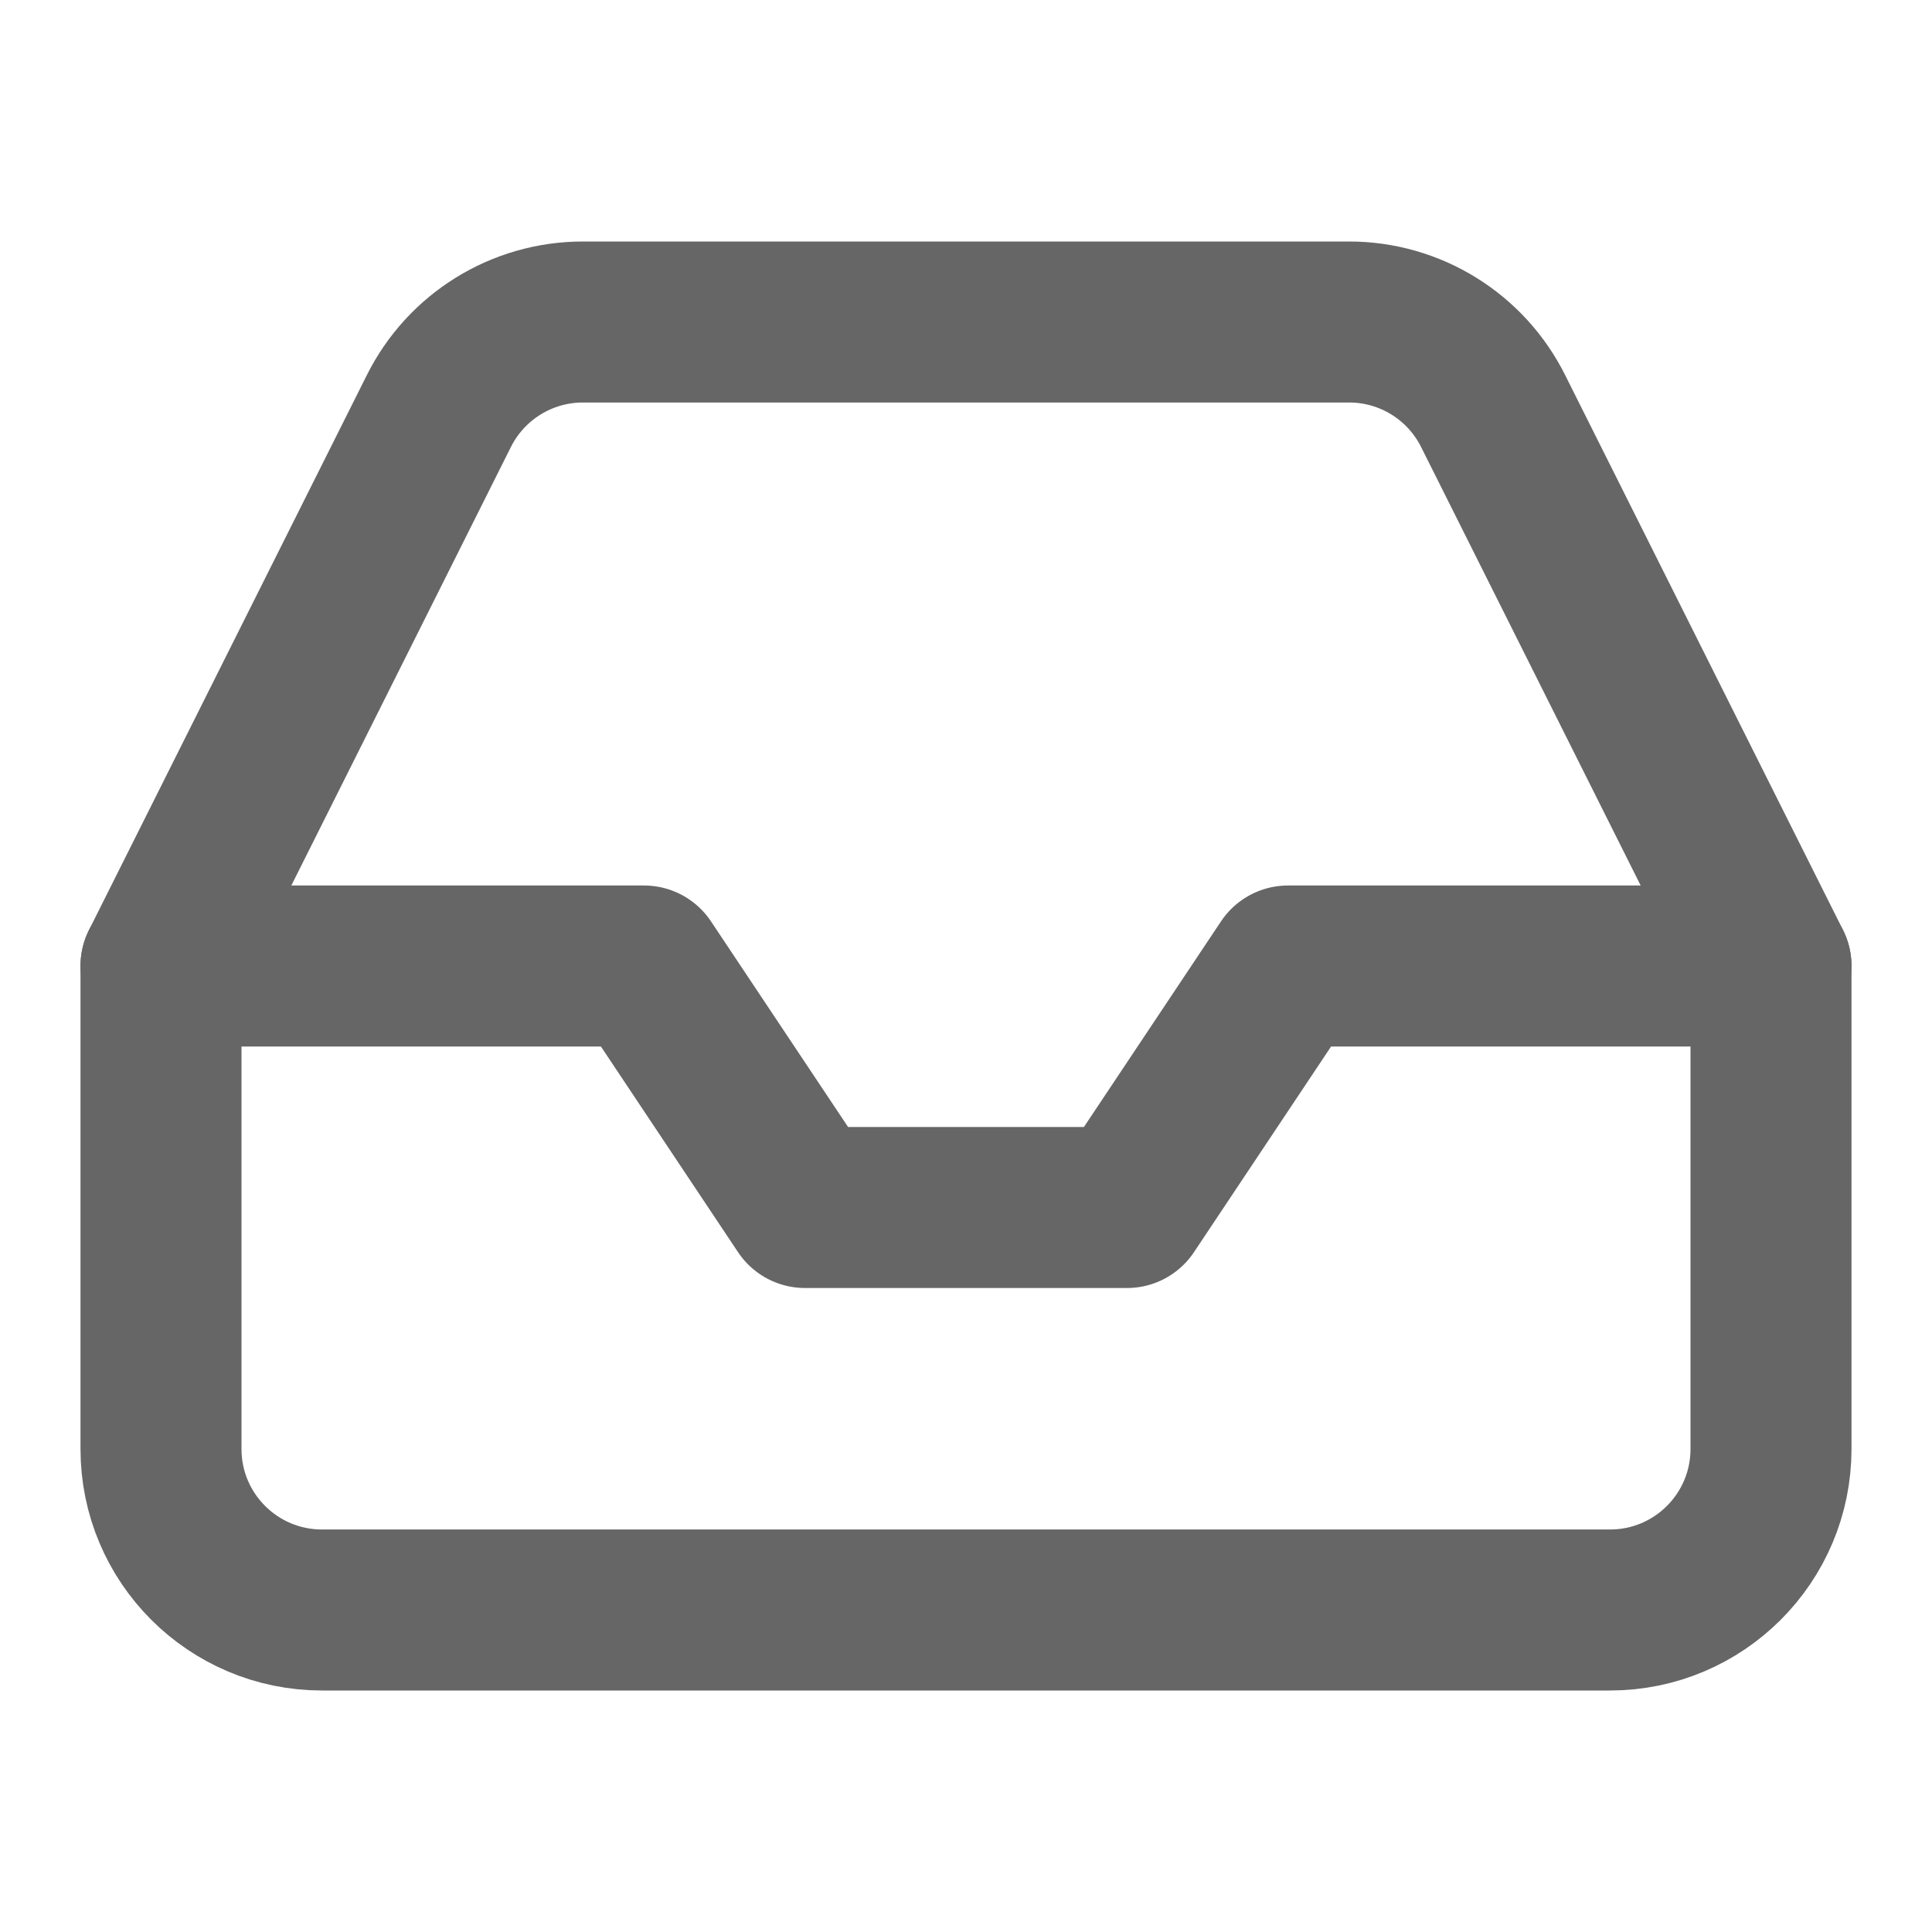
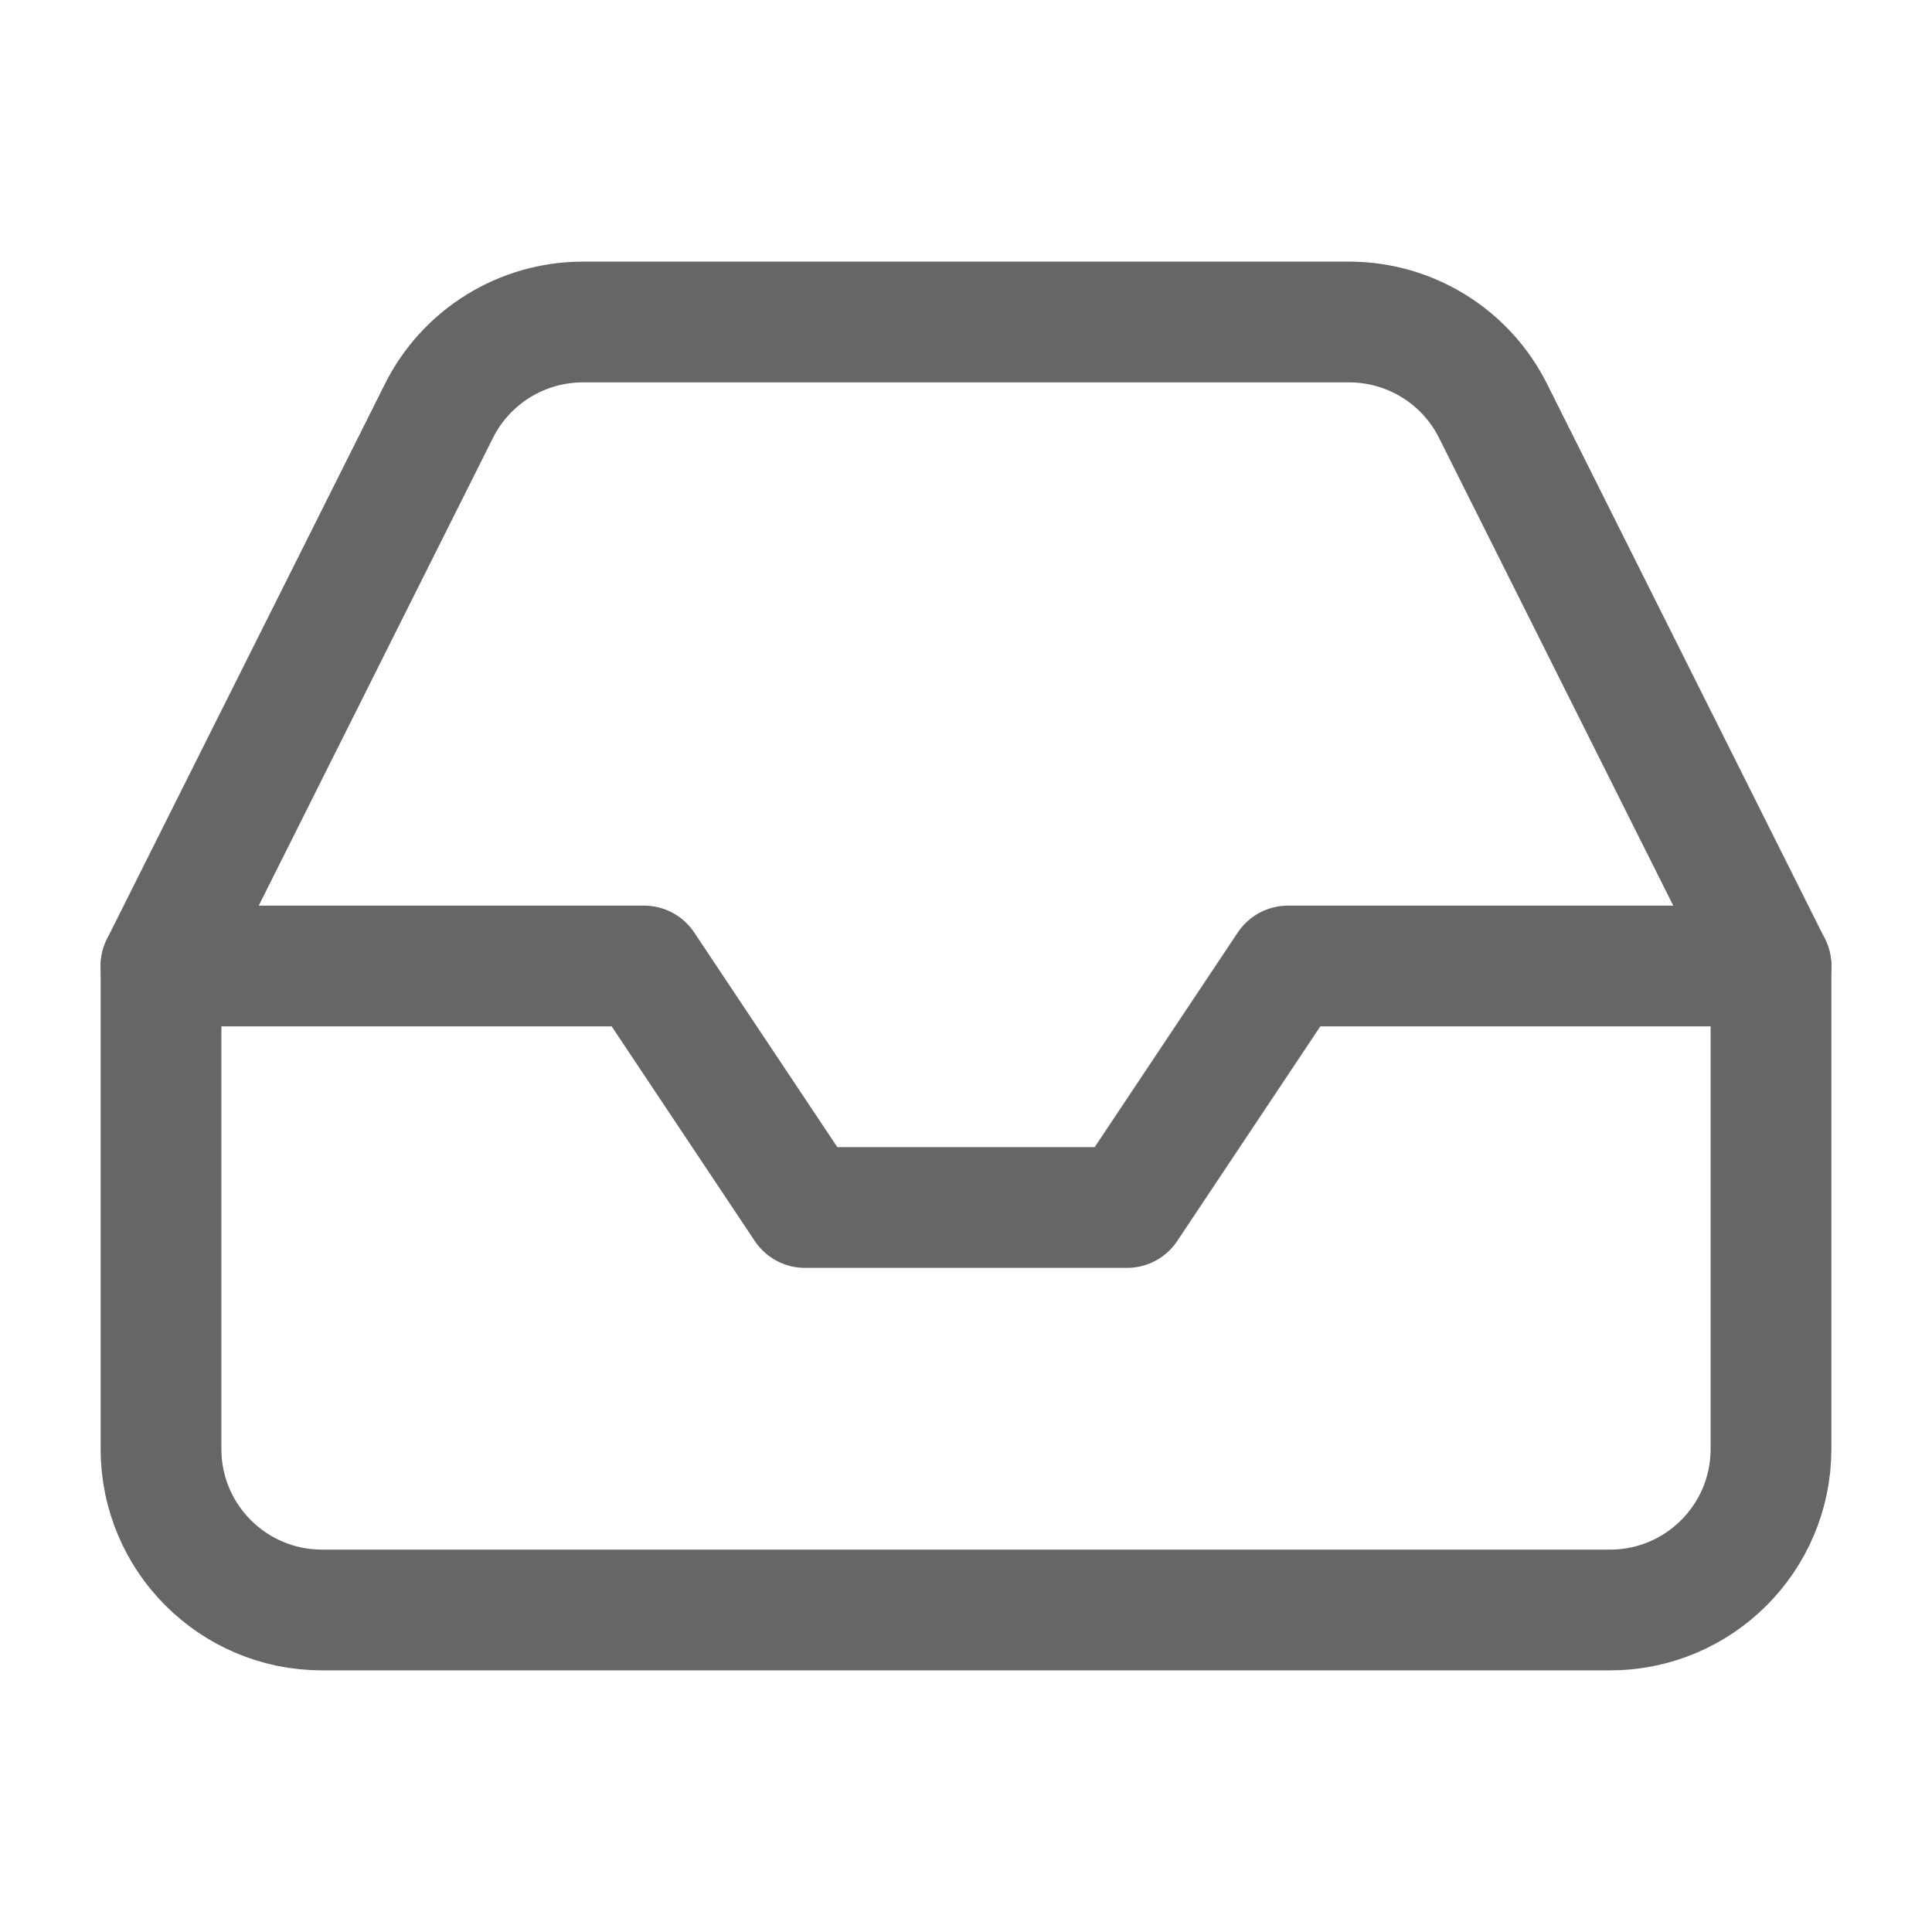
- <svg xmlns="http://www.w3.org/2000/svg" width="24" height="24" viewBox="0 0 24 24" fill="none" stroke="#666666" stroke-width="2" stroke-linecap="round" stroke-linejoin="round">
+ <svg xmlns="http://www.w3.org/2000/svg" width="24" height="24" viewBox="0 0 24 24" fill="none" stroke="#666666" stroke-width="1.5" stroke-linecap="round" stroke-linejoin="round">
  <polyline points="22 12 16 12 14 15 10 15 8 12 2 12" />
  <path d="M5.45 5.11L2 12v6a2 2 0 0 0 2 2h16a2 2 0 0 0 2-2v-6l-3.45-6.89A2 2 0 0 0 16.76 4H7.24a2 2 0 0 0-1.79 1.11z" />
</svg>
